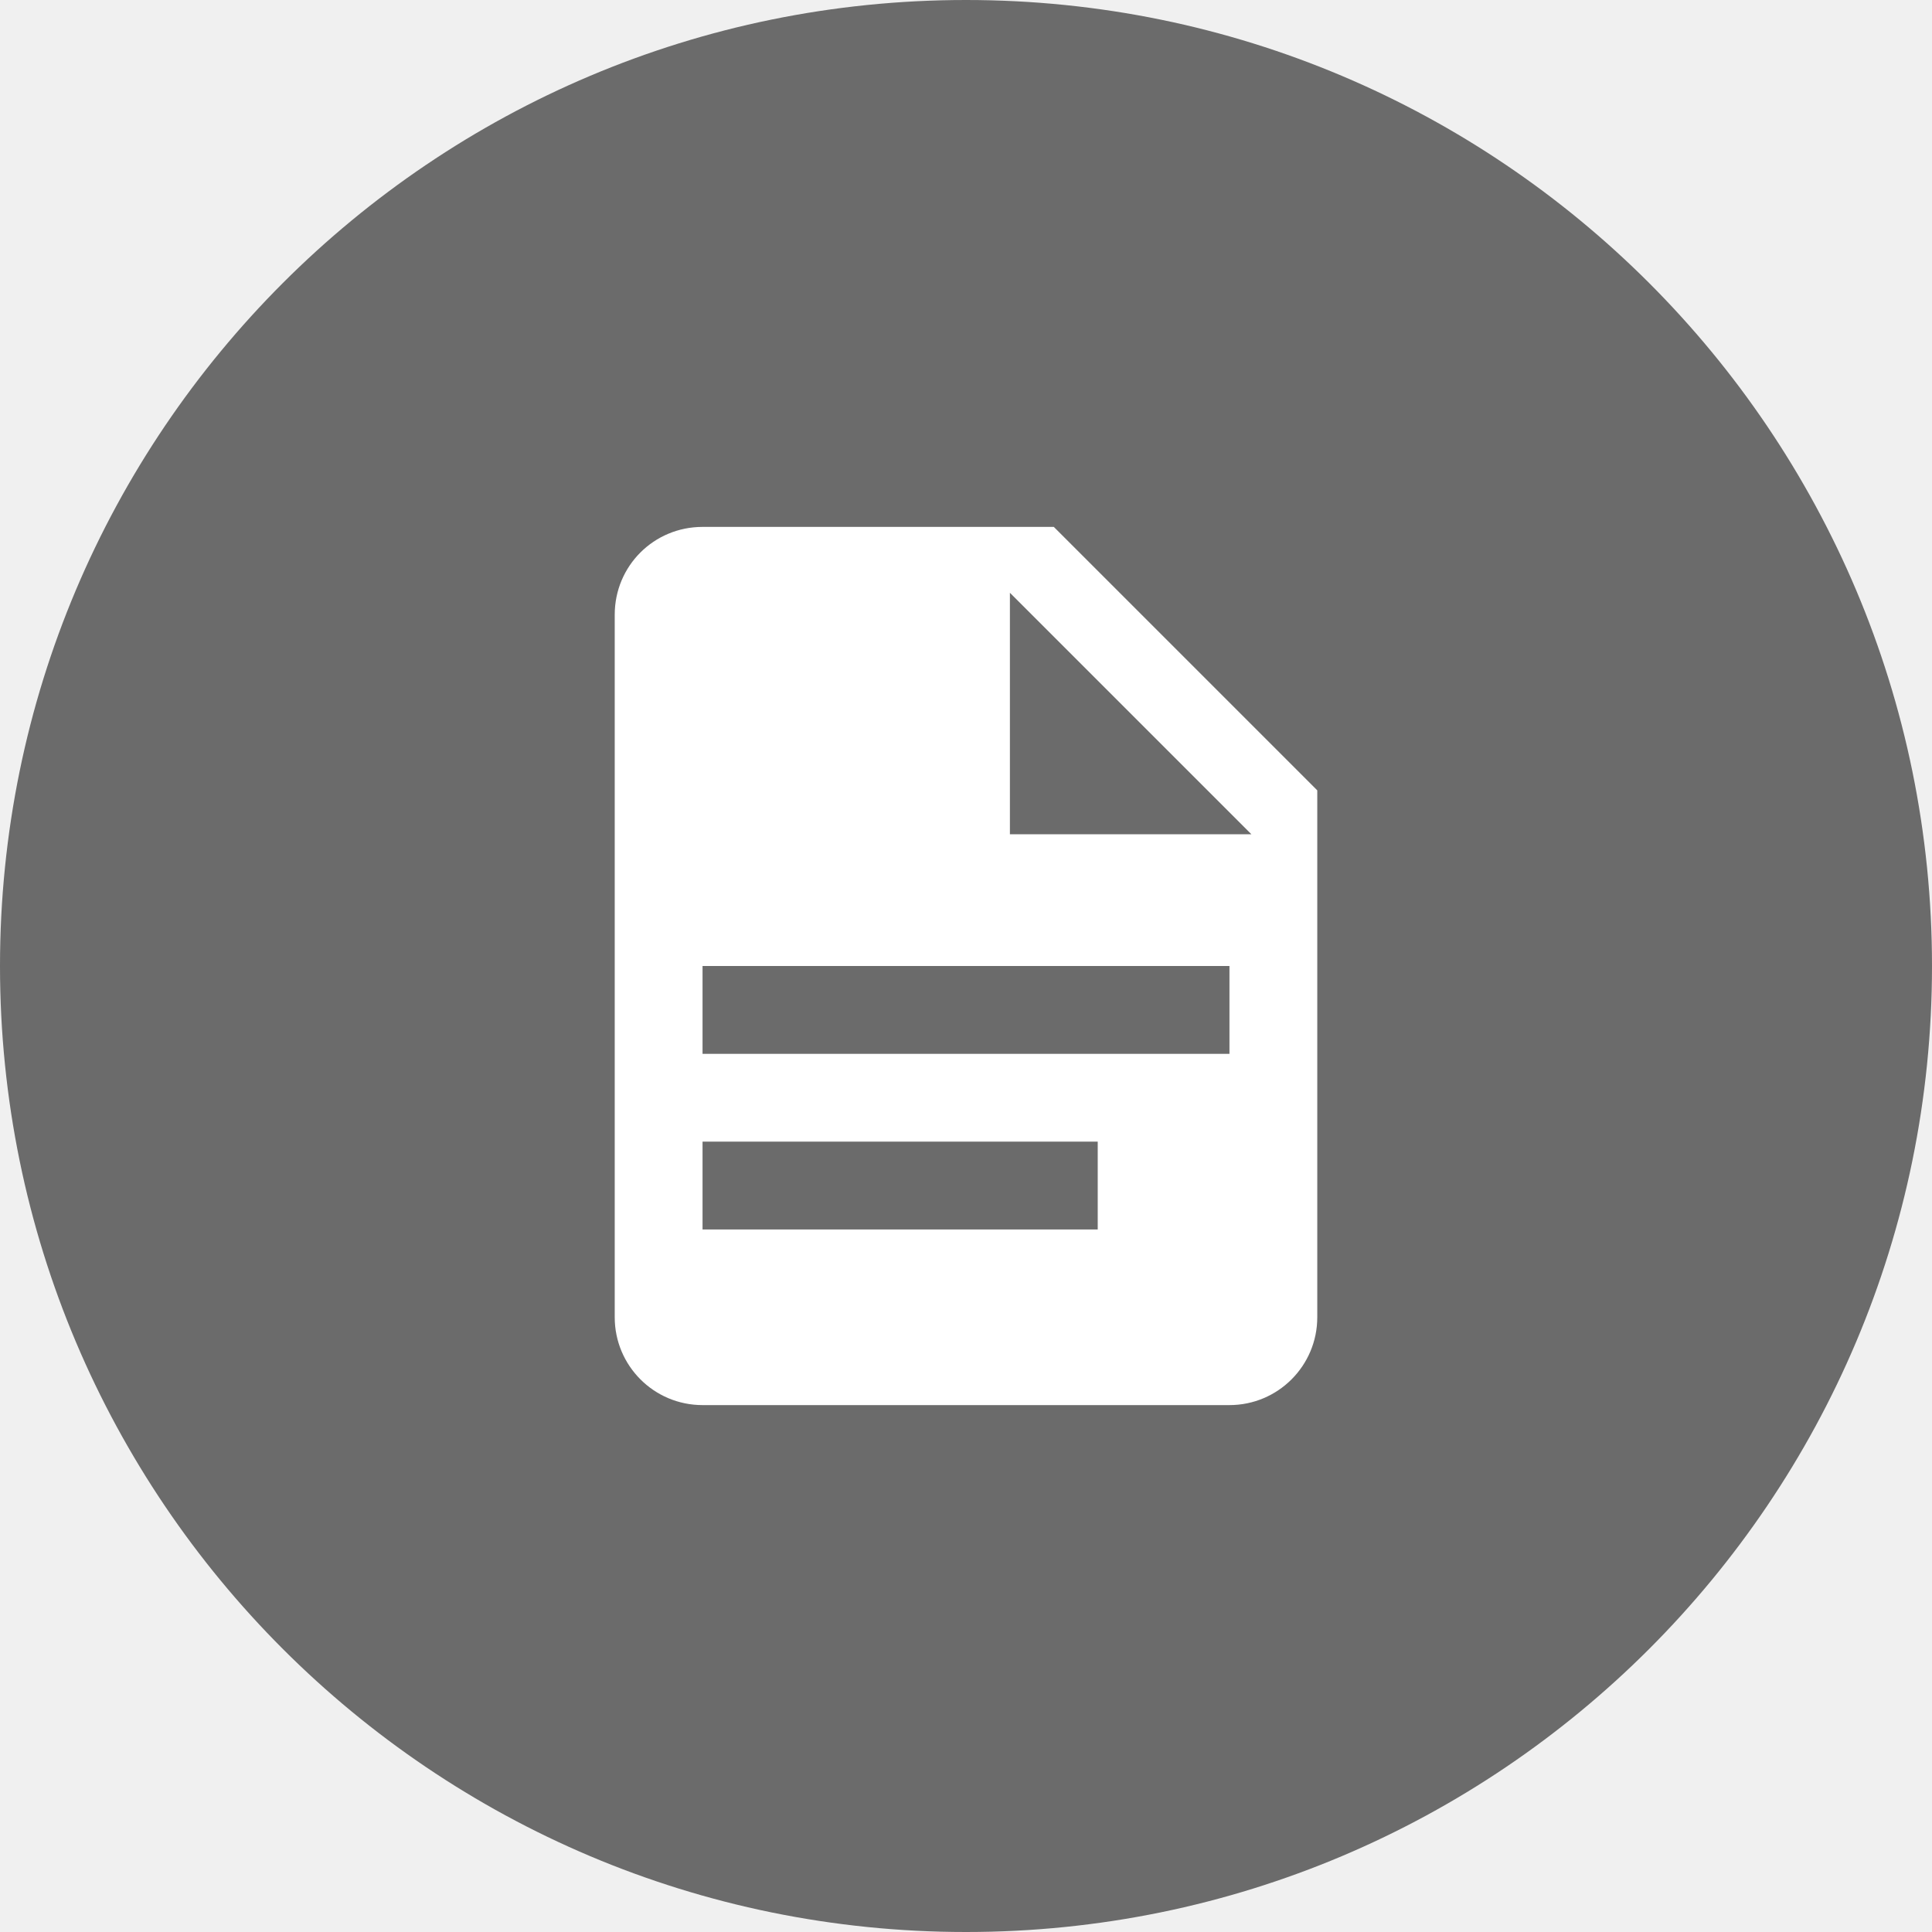
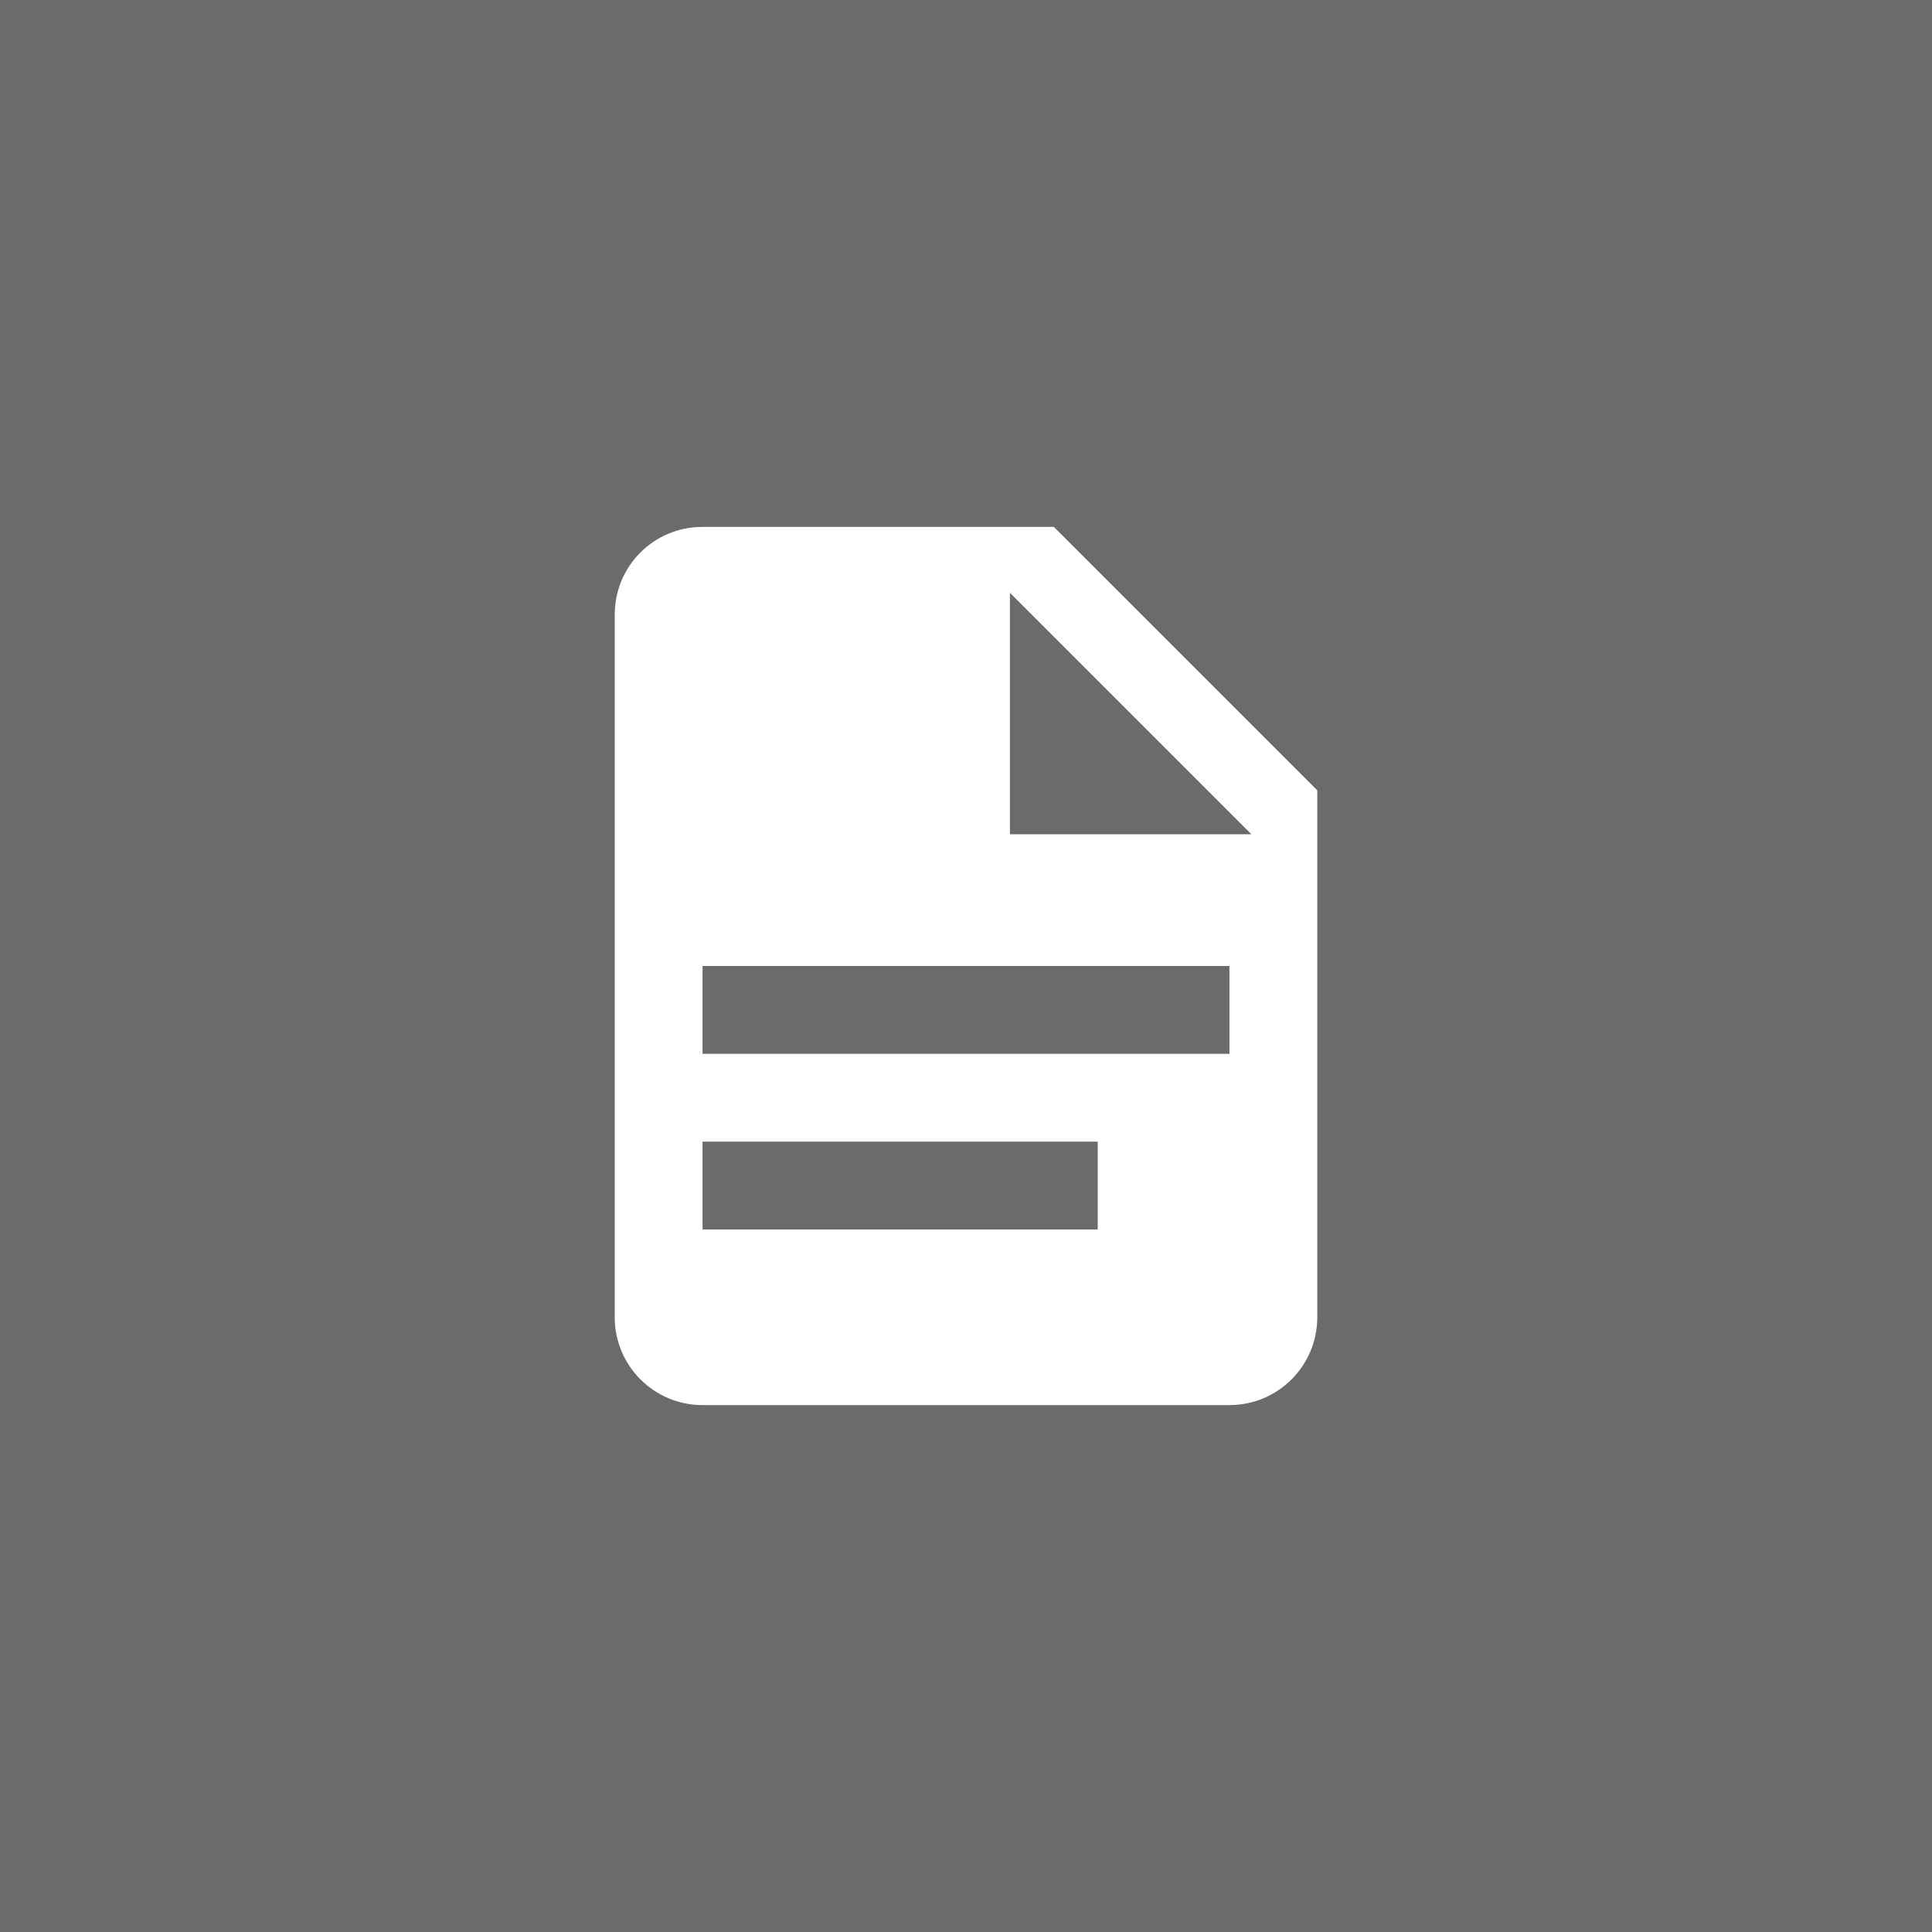
<svg xmlns="http://www.w3.org/2000/svg" viewBox="0 0 44 44" height="22" width="22" version="1.1">
-   <circle r="22" cx="22" cy="22" fill="#6B6B6B" />
+   <rect width="44" height="44" fill="#6B6B6B" />
  <g transform="translate(10, 10)">
    <path fill="#fff" d="M13,9H18.5L13,3.5V9M6,2H14L20,8V20A2,2 0 0,1 18,22H6C4.89,22 4,21.1 4,20V4C4,2.89 4.89,2 6,2M15,18V16H6V18H15M18,14V12H6V14H18Z" />
  </g>
</svg>
